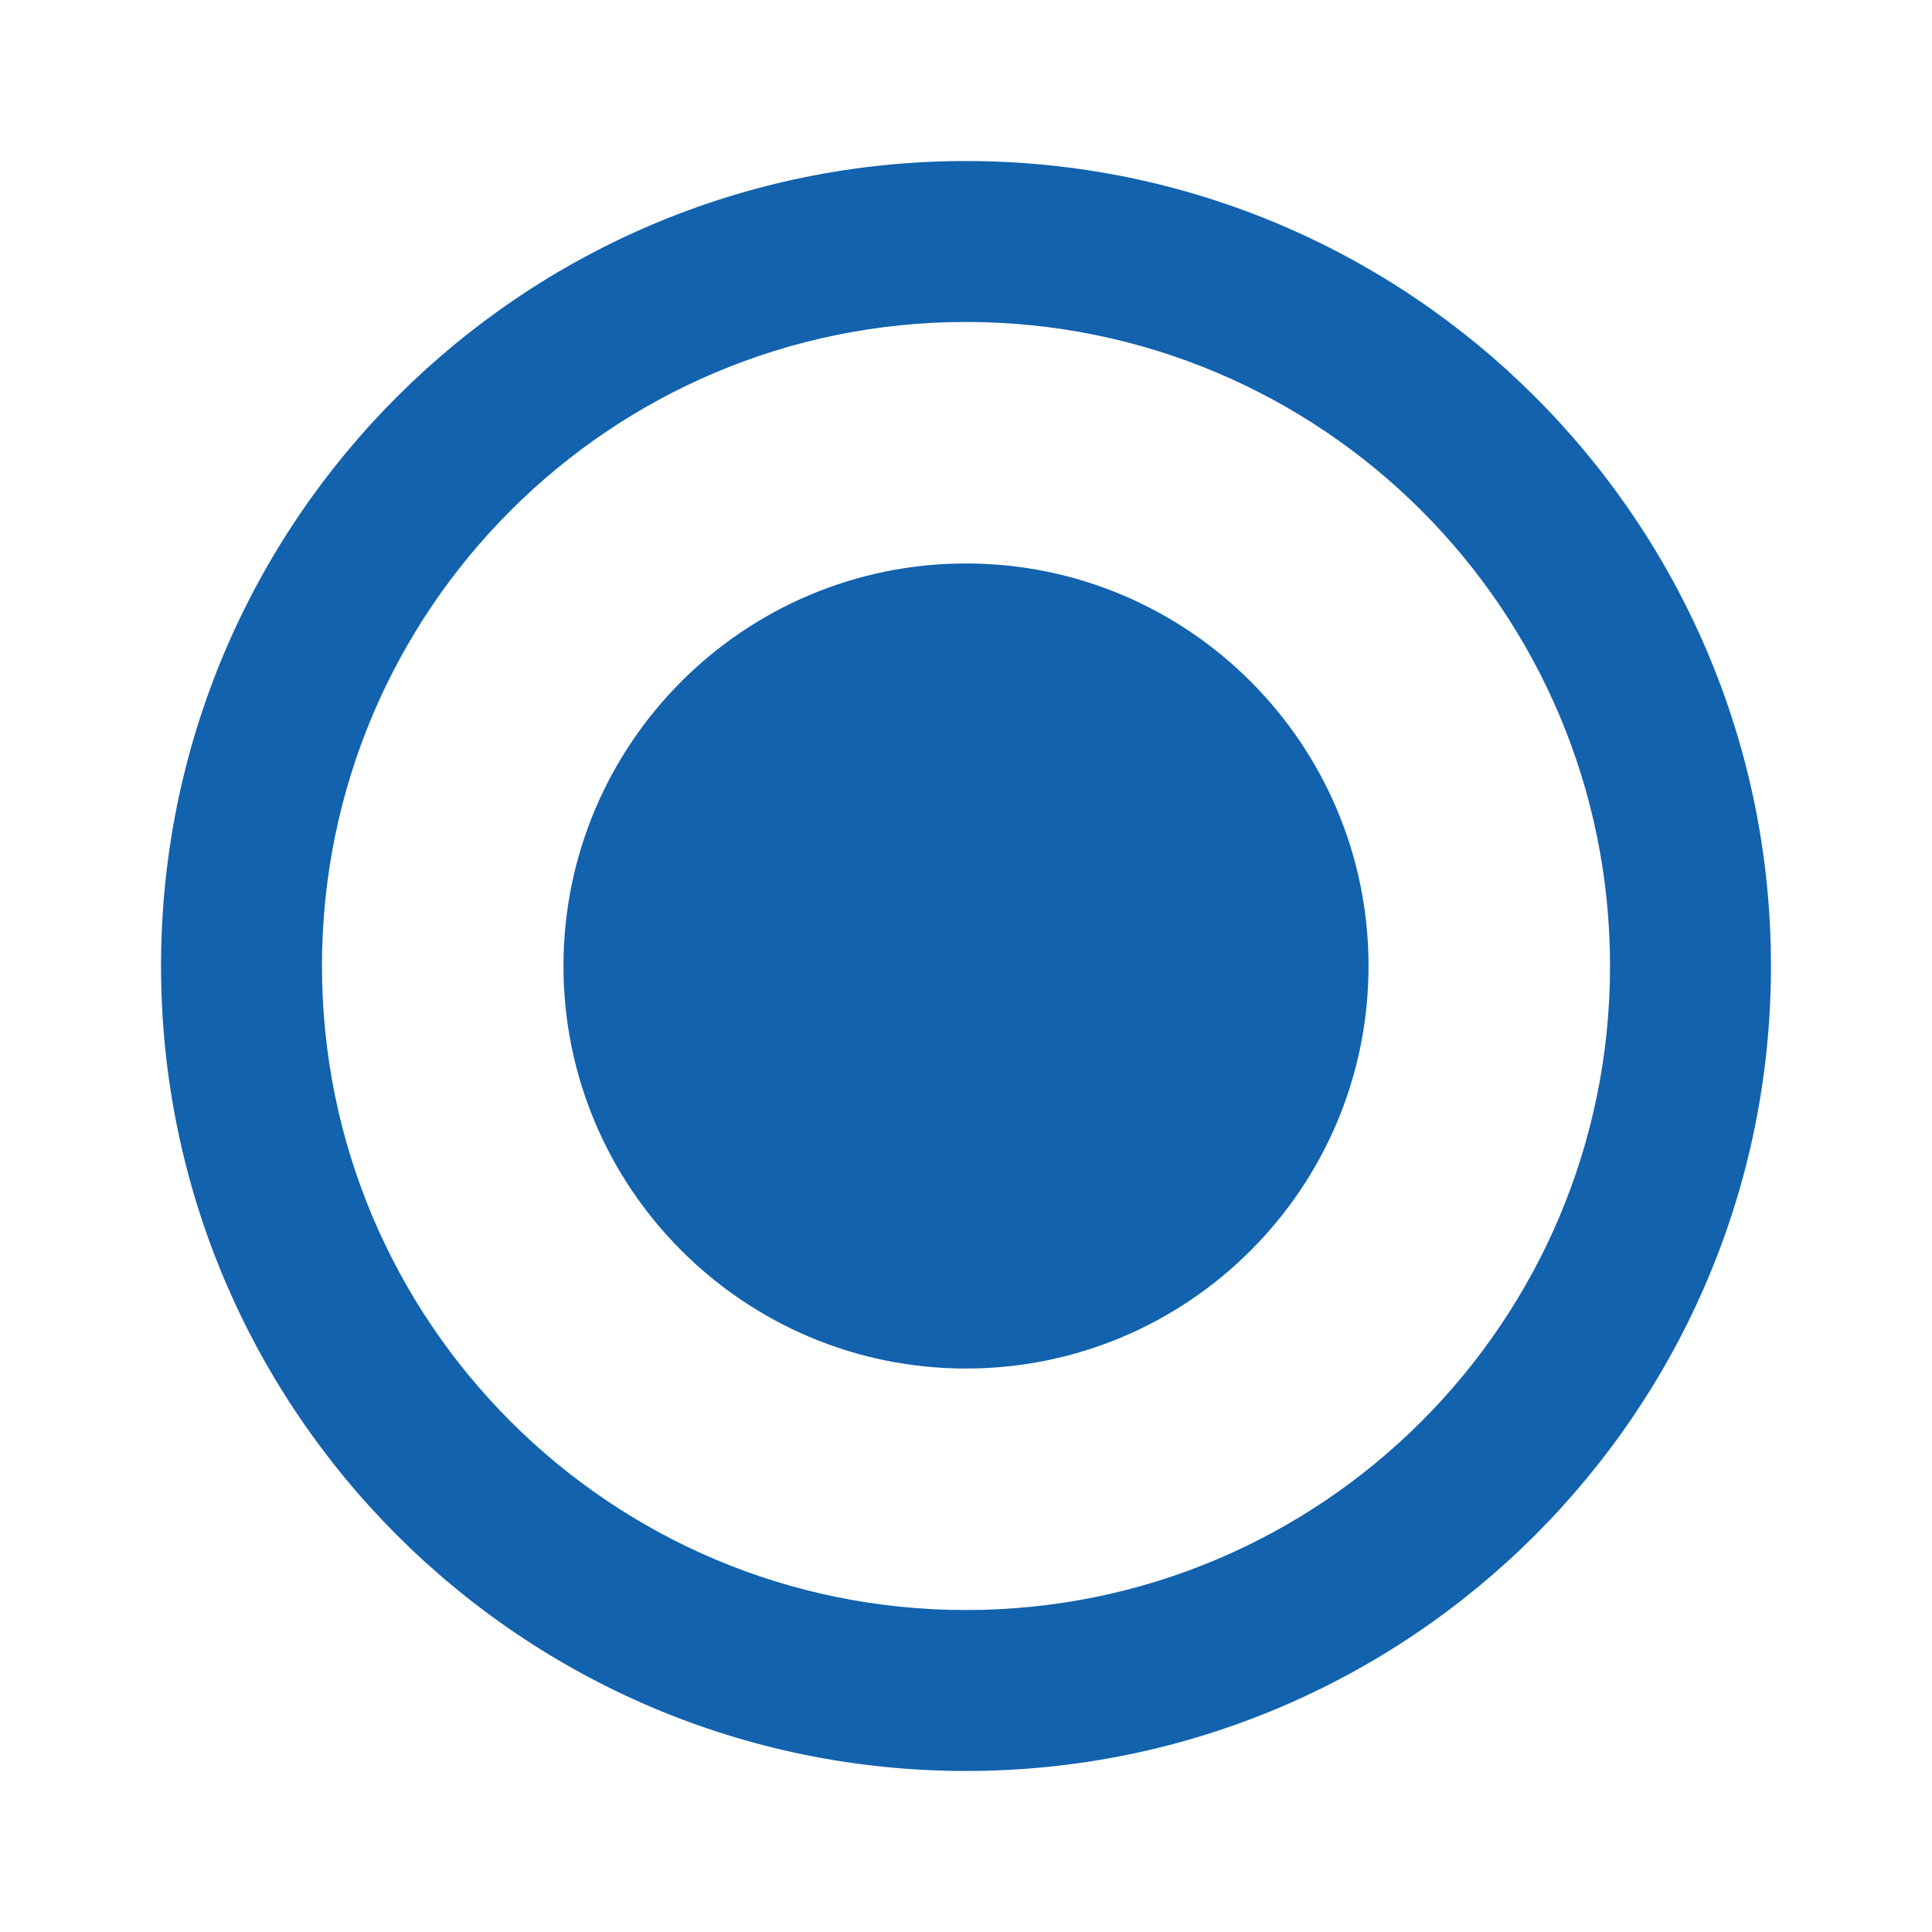
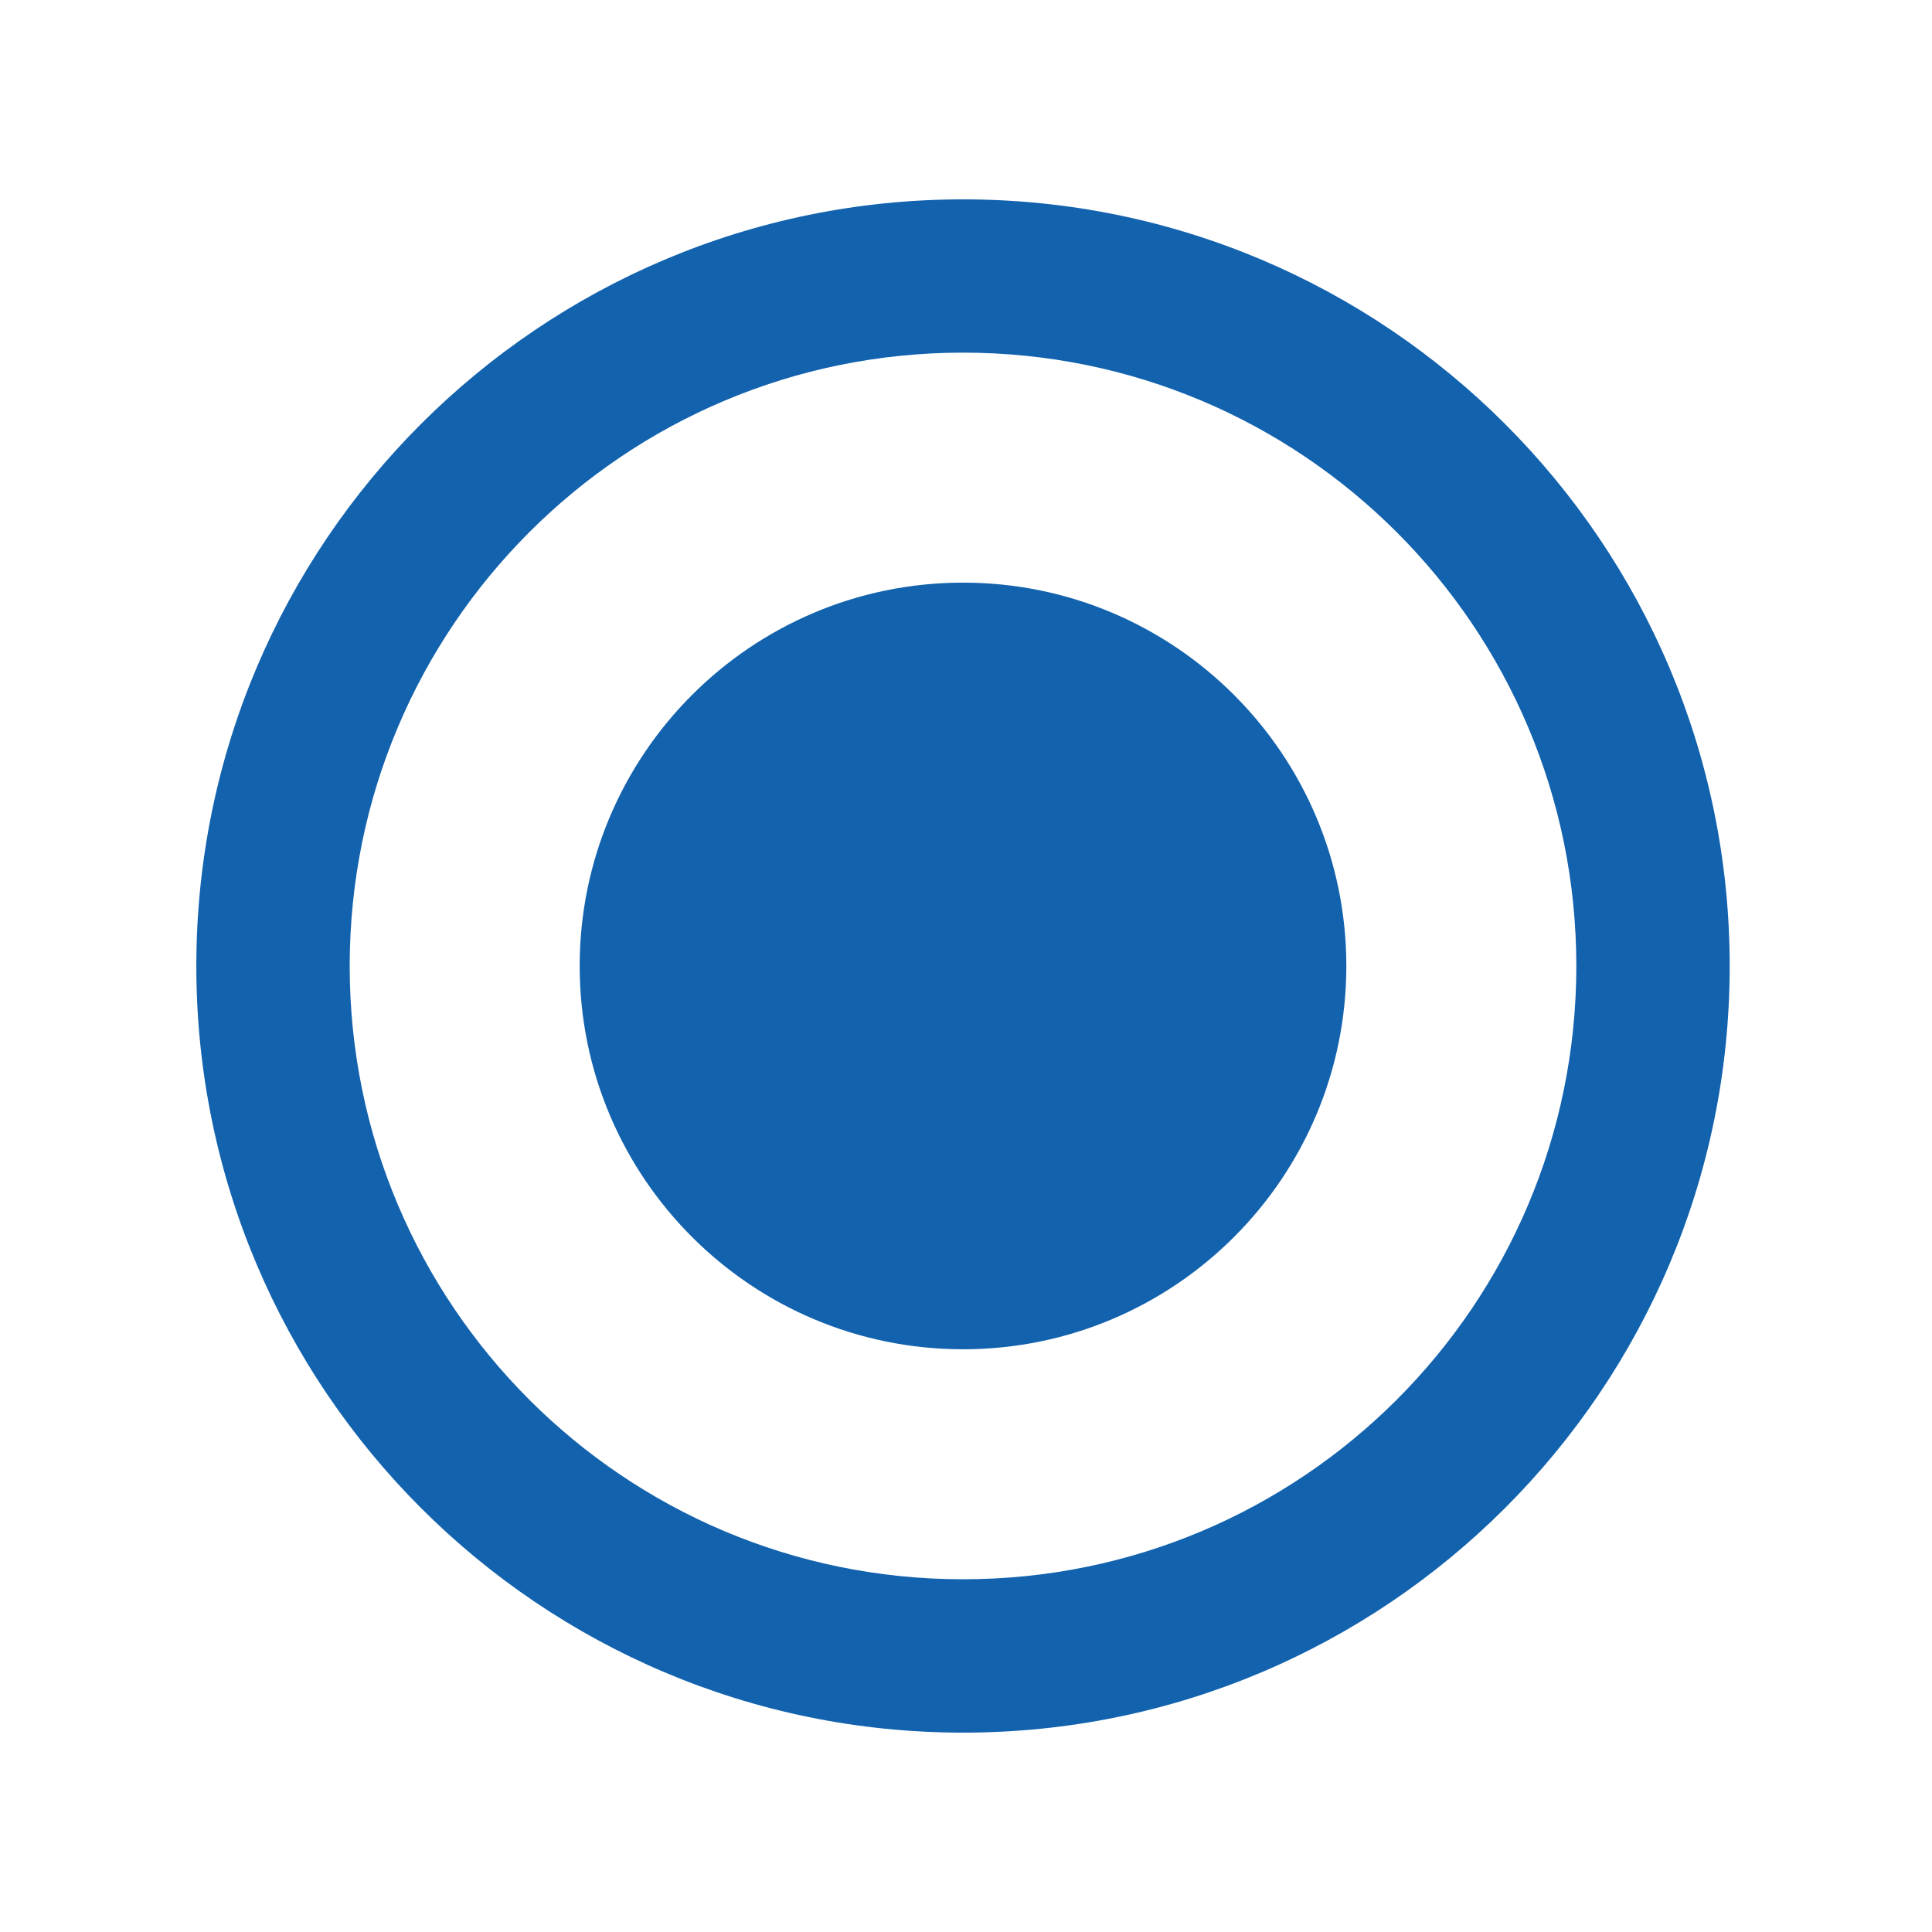
- <svg xmlns="http://www.w3.org/2000/svg" width="20" height="20" viewBox="0 0 20 20" fill="none">
-   <path d="M10 5.833C7.7 5.833 5.833 7.7 5.833 10C5.833 12.3 7.7 14.167 10 14.167C12.3 14.167 14.167 12.3 14.167 10C14.167 7.7 12.3 5.833 10 5.833ZM10 1.667C5.4 1.667 1.667 5.4 1.667 10C1.667 14.6 5.4 18.333 10 18.333C14.6 18.333 18.333 14.6 18.333 10C18.333 5.4 14.6 1.667 10 1.667ZM10 16.667C6.317 16.667 3.333 13.683 3.333 10C3.333 6.317 6.317 3.333 10 3.333C13.683 3.333 16.667 6.317 16.667 10C16.667 13.683 13.683 16.667 10 16.667Z" fill="#1262AE" />
+ <svg xmlns="http://www.w3.org/2000/svg" width="21" height="21" viewBox="0 0 21 21" fill="none">
+   <path d="M10.468 6.333C8.168 6.333 6.301 8.2 6.301 10.5C6.301 12.8 8.168 14.666 10.468 14.666C12.768 14.666 14.634 12.8 14.634 10.5C14.634 8.2 12.768 6.333 10.468 6.333ZM10.468 2.167C5.868 2.167 2.134 5.9 2.134 10.5C2.134 15.1 5.868 18.833 10.468 18.833C15.068 18.833 18.801 15.1 18.801 10.5C18.801 5.9 15.068 2.167 10.468 2.167ZM10.468 17.166C6.784 17.166 3.801 14.183 3.801 10.5C3.801 6.816 6.784 3.833 10.468 3.833C14.151 3.833 17.134 6.816 17.134 10.5C17.134 14.183 14.151 17.166 10.468 17.166Z" fill="#1262AE" />
</svg>
